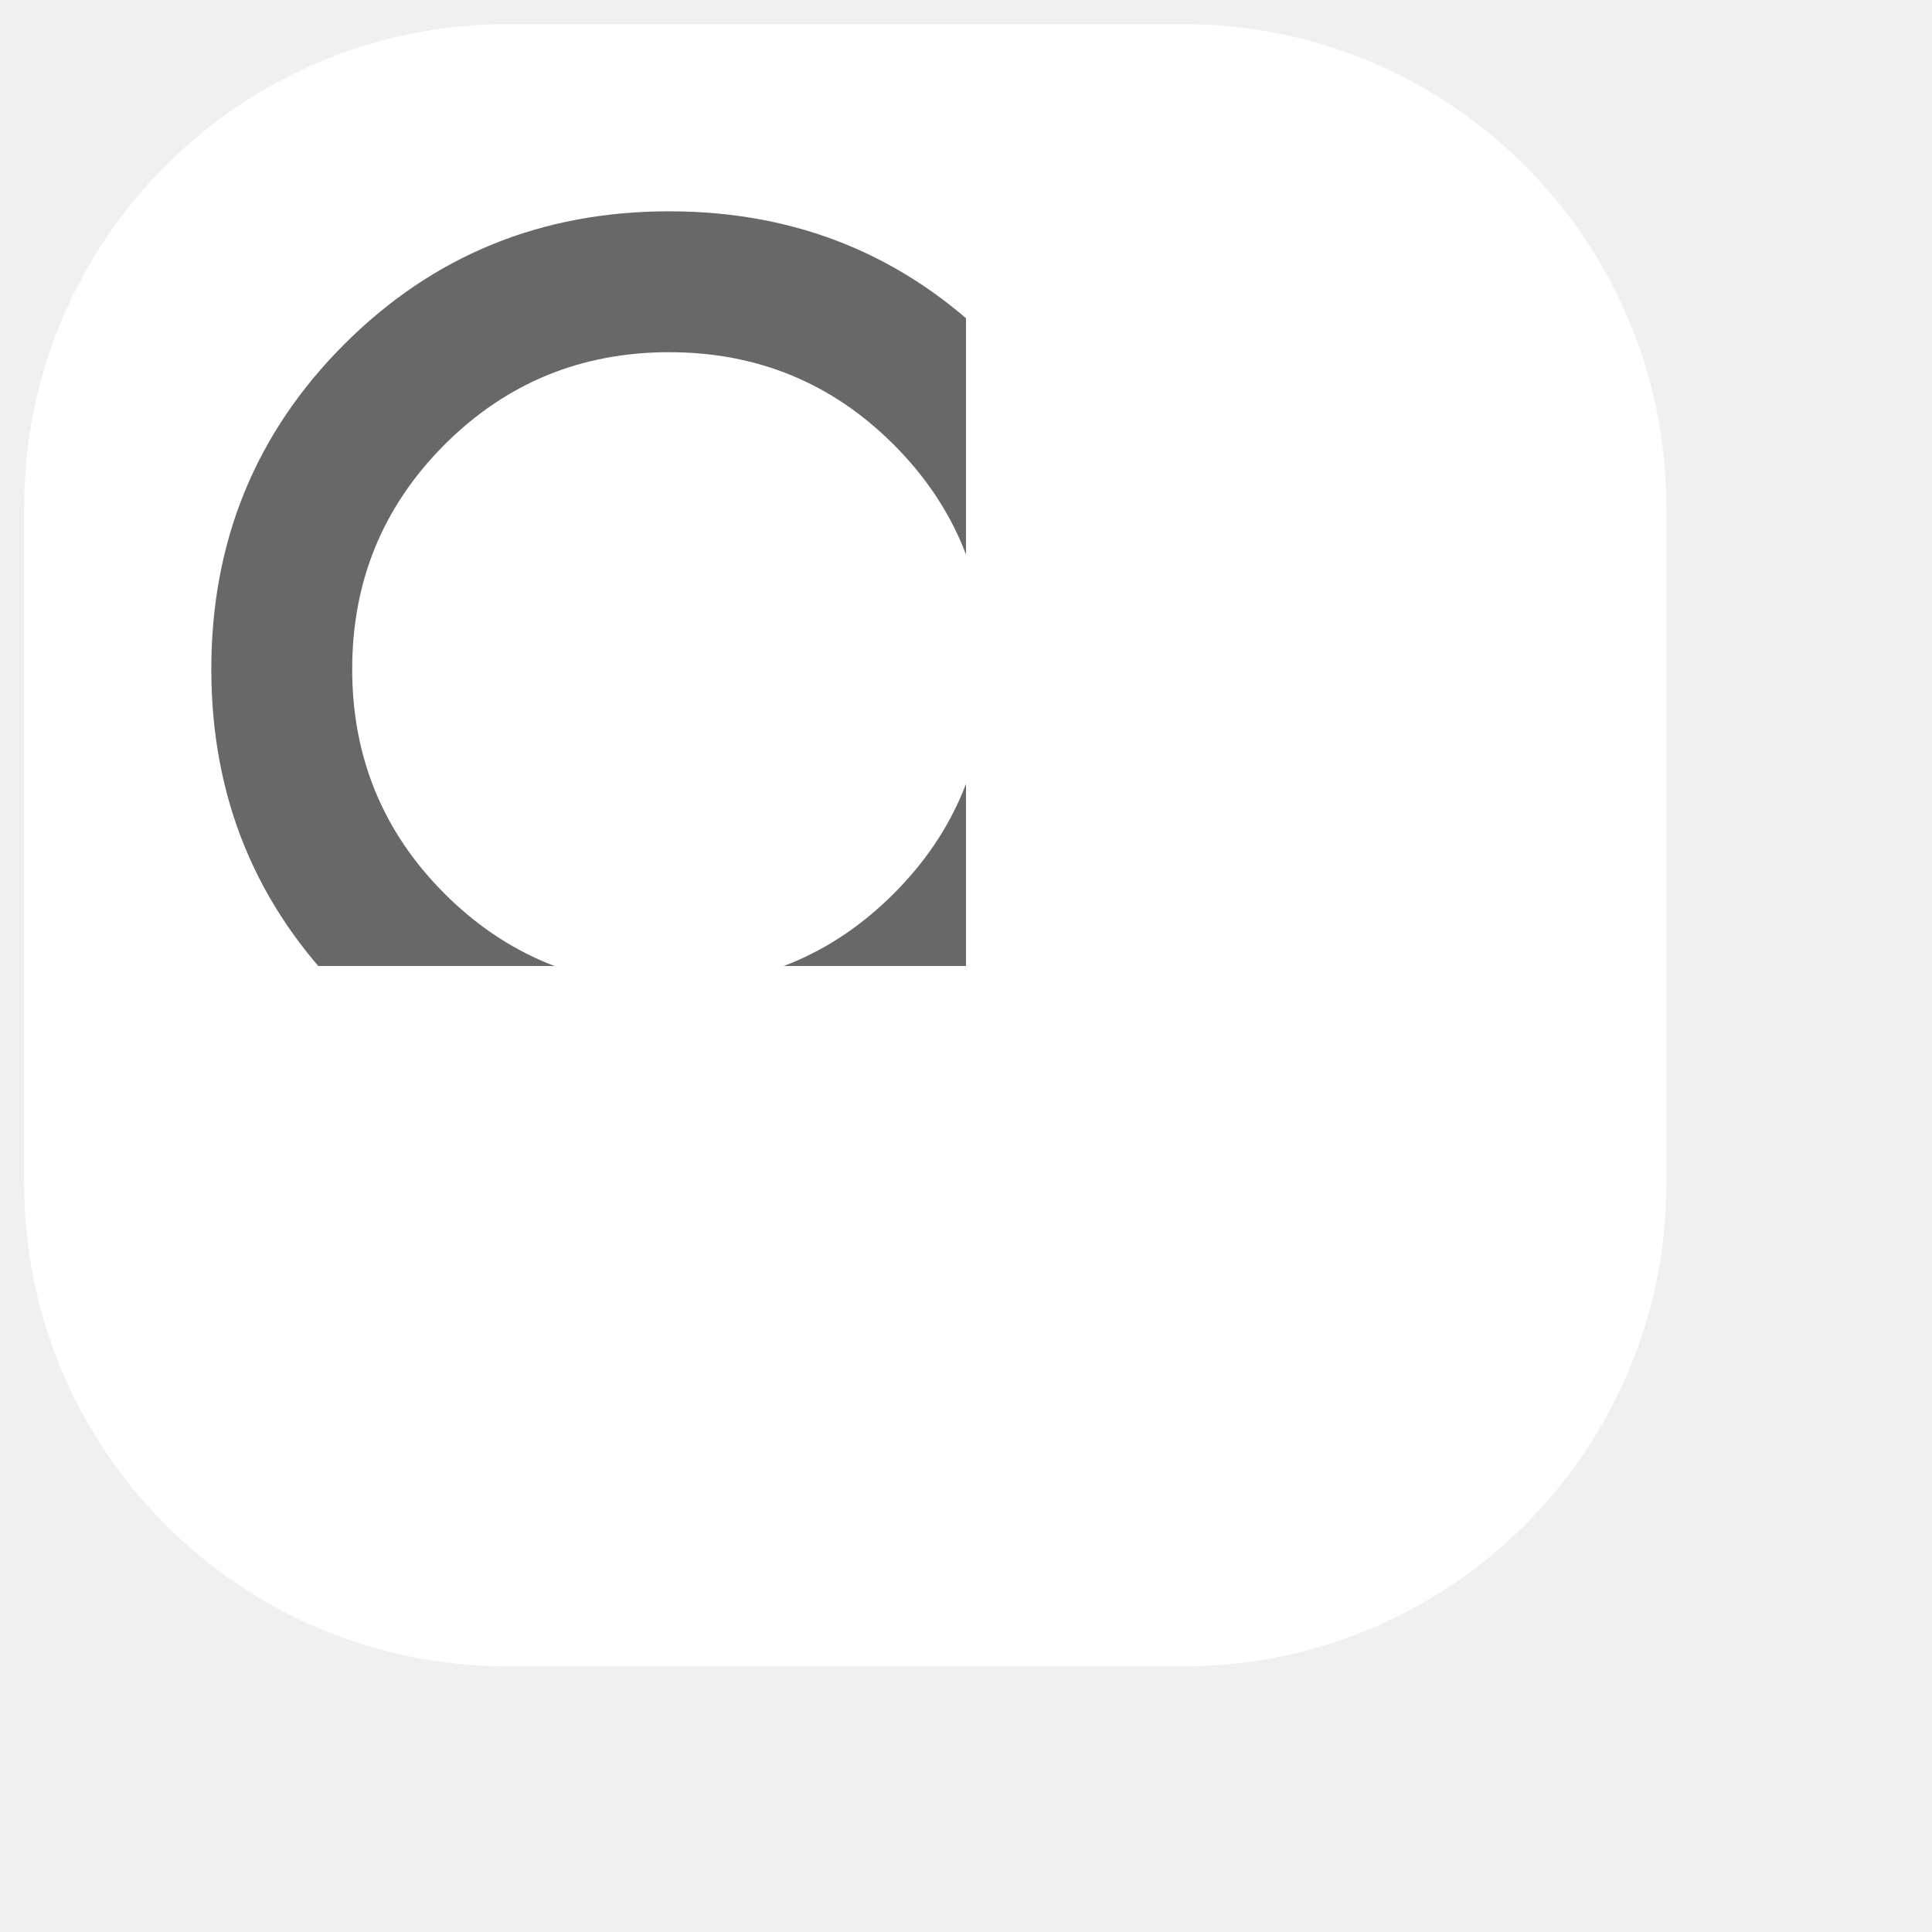
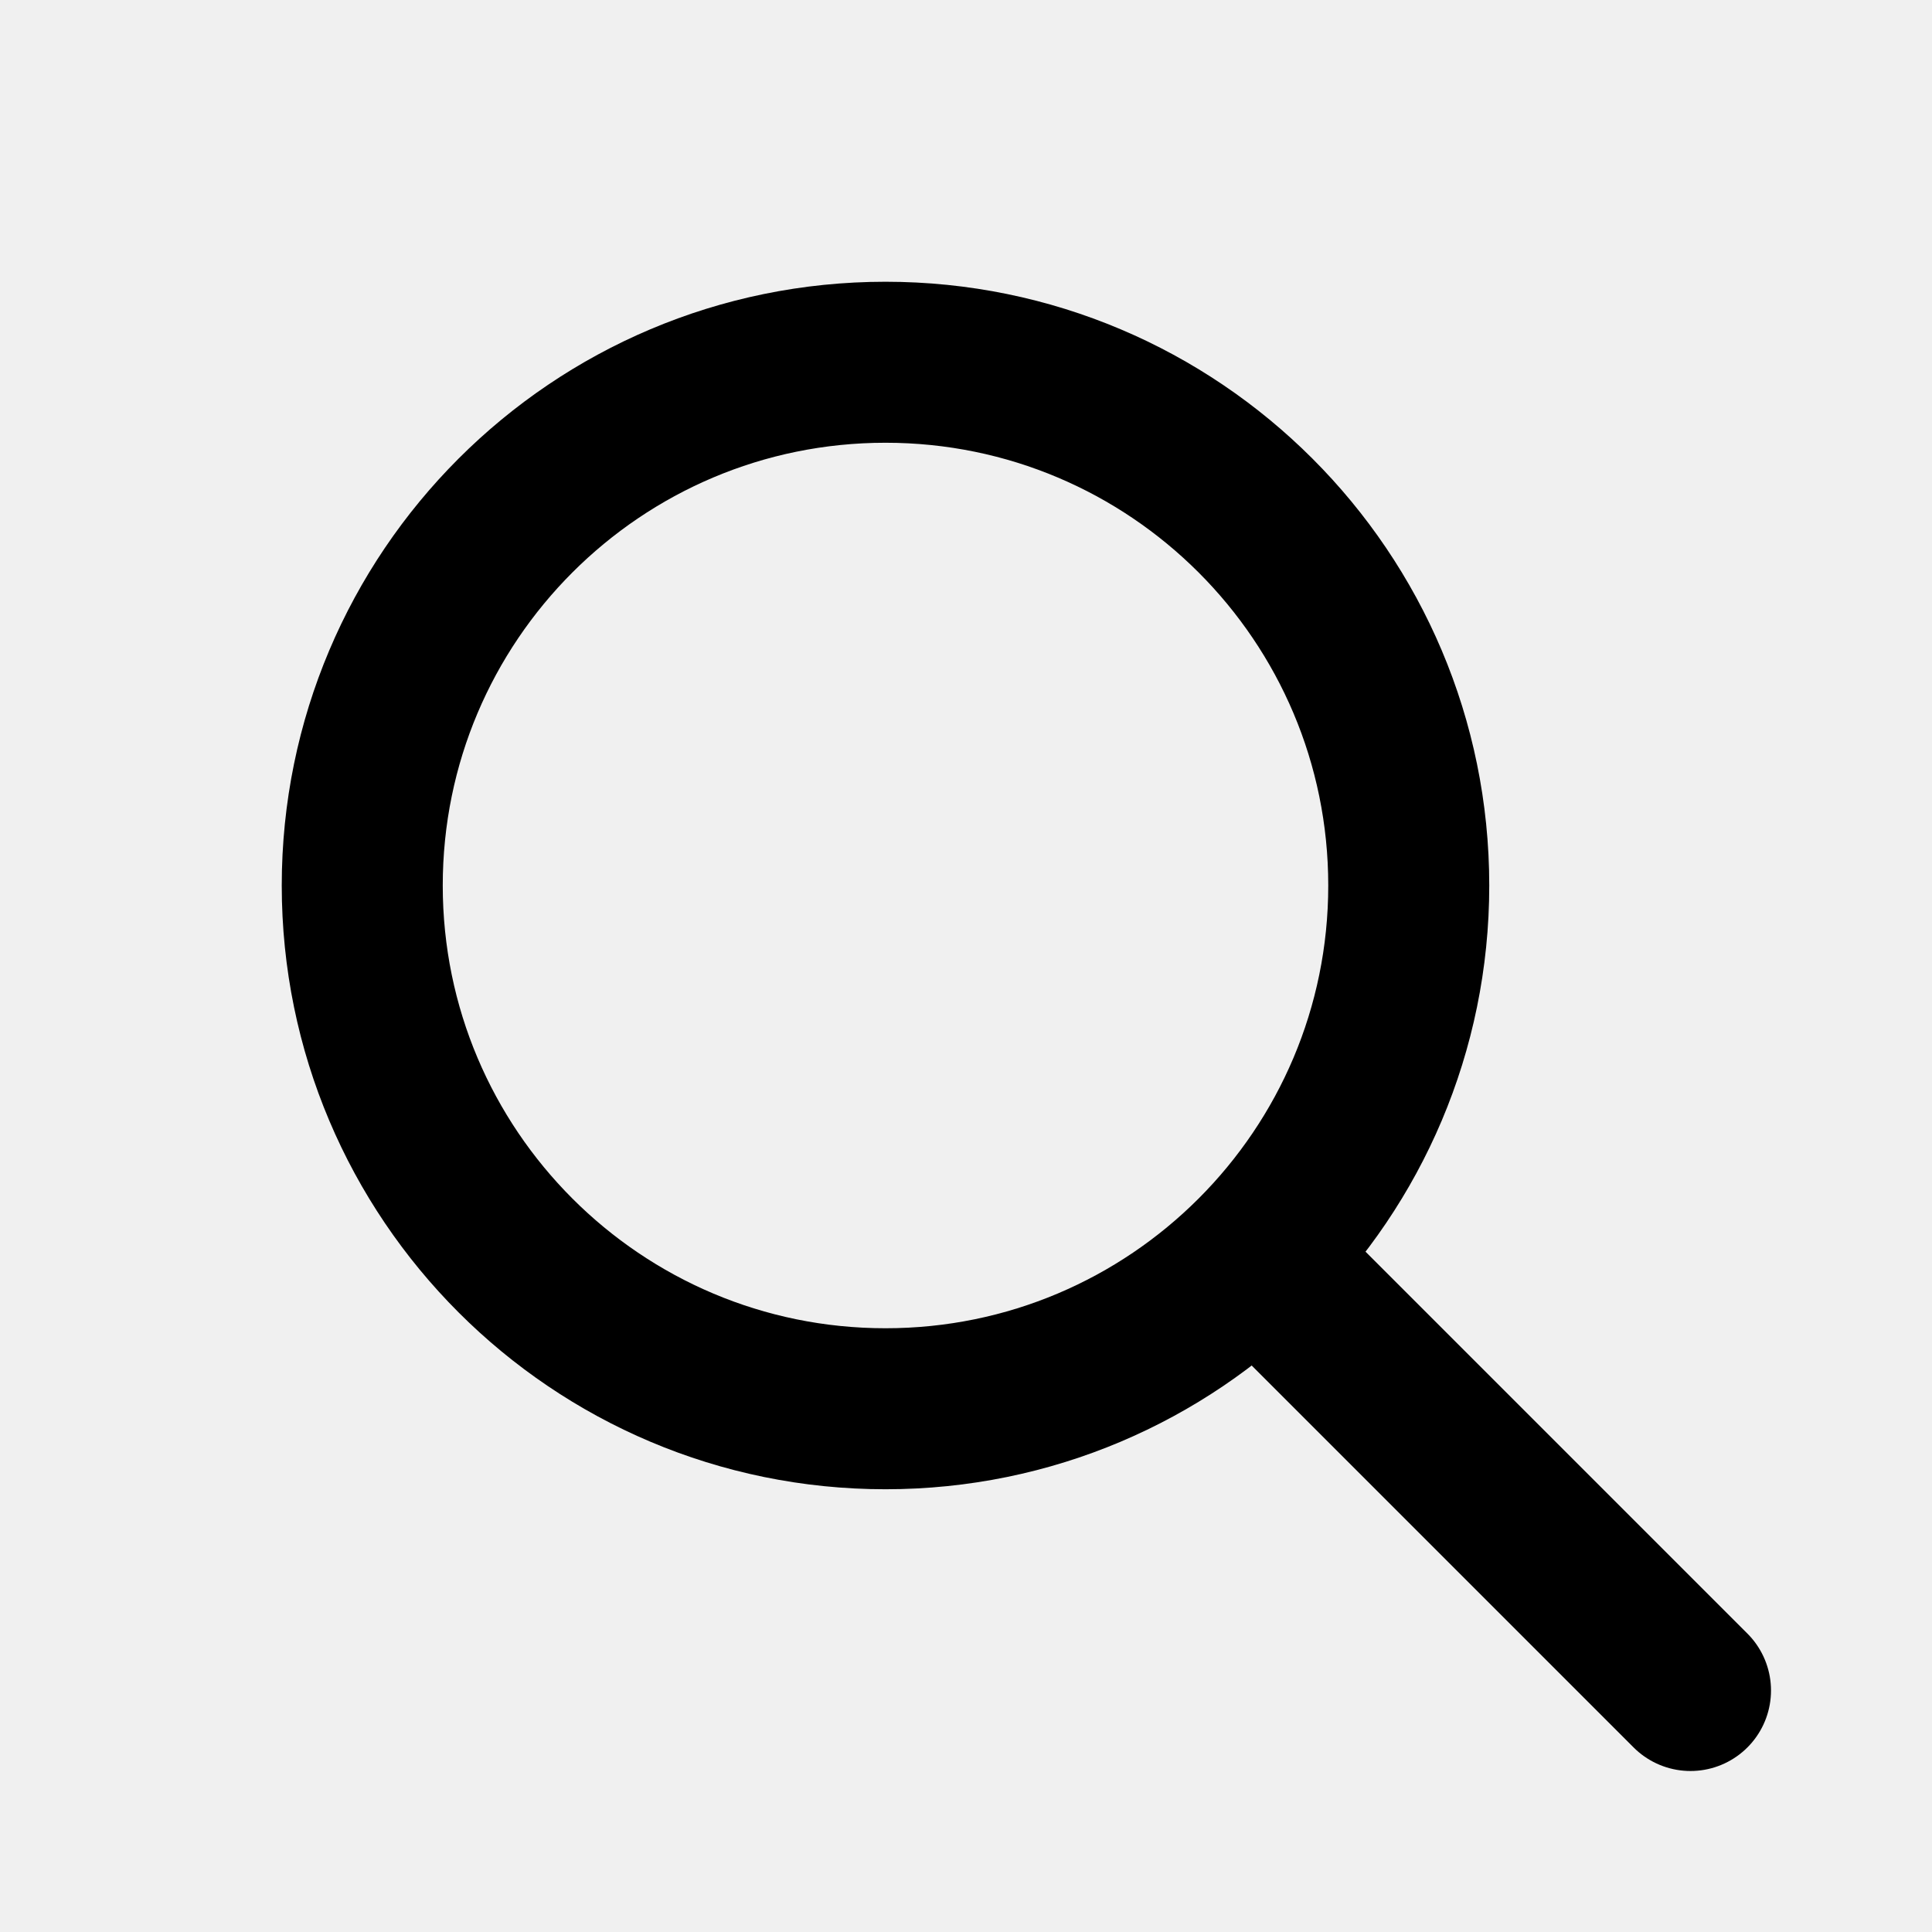
- <svg xmlns="http://www.w3.org/2000/svg" width="350" height="350" viewBox="0 0 40 40" fill="none">
-   <rect x="0.5" y="0.5" width="34" height="34" rx="10" fill="#FFFFFF" />
-   <mask id="mask0_171132_10014" style="mask-type:alpha" maskUnits="userSpaceOnUse" x="0" y="0" width="40" height="35">
-     <rect width="20" height="20" fill="#FFFFFF" />
-   </mask>
-   <g mask="url(#mask0_171132_10014)">
-     <path d="M27.562 29.604L19.396 21.438C18.667 22.021 17.828 22.483 16.88 22.823C15.932 23.163 14.924 23.333 13.854 23.333C11.205 23.333 8.963 22.416 7.128 20.581C5.293 18.746 4.375 16.503 4.375 13.854C4.375 11.205 5.293 8.962 7.128 7.127C8.963 5.292 11.205 4.375 13.854 4.375C16.503 4.375 18.746 5.292 20.581 7.127C22.416 8.962 23.333 11.205 23.333 13.854C23.333 14.924 23.163 15.932 22.823 16.88C22.483 17.828 22.021 18.667 21.438 19.396L29.641 27.599C29.908 27.866 30.042 28.194 30.042 28.583C30.042 28.972 29.896 29.312 29.604 29.604C29.337 29.872 28.997 30.005 28.583 30.005C28.17 30.005 27.83 29.872 27.562 29.604ZM13.854 20.417C15.677 20.417 17.227 19.779 18.503 18.503C19.779 17.227 20.417 15.677 20.417 13.854C20.417 12.031 19.779 10.482 18.503 9.205C17.227 7.929 15.677 7.292 13.854 7.292C12.031 7.292 10.482 7.929 9.205 9.205C7.929 10.482 7.292 12.031 7.292 13.854C7.292 15.677 7.929 17.227 9.205 18.503C10.482 19.779 12.031 20.417 13.854 20.417Z" fill="#686868" />
-   </g>
+ <svg xmlns="http://www.w3.org/2000/svg" width="24" height="24" viewBox="0 0 24 24" fill="none">
+   <circle cx="11" cy="11" r="6.5" stroke="#000000" stroke-width="2" />
+   <path d="M16.2 16.2L21 21" stroke="#000000" stroke-width="2" stroke-linecap="round" />
</svg>
